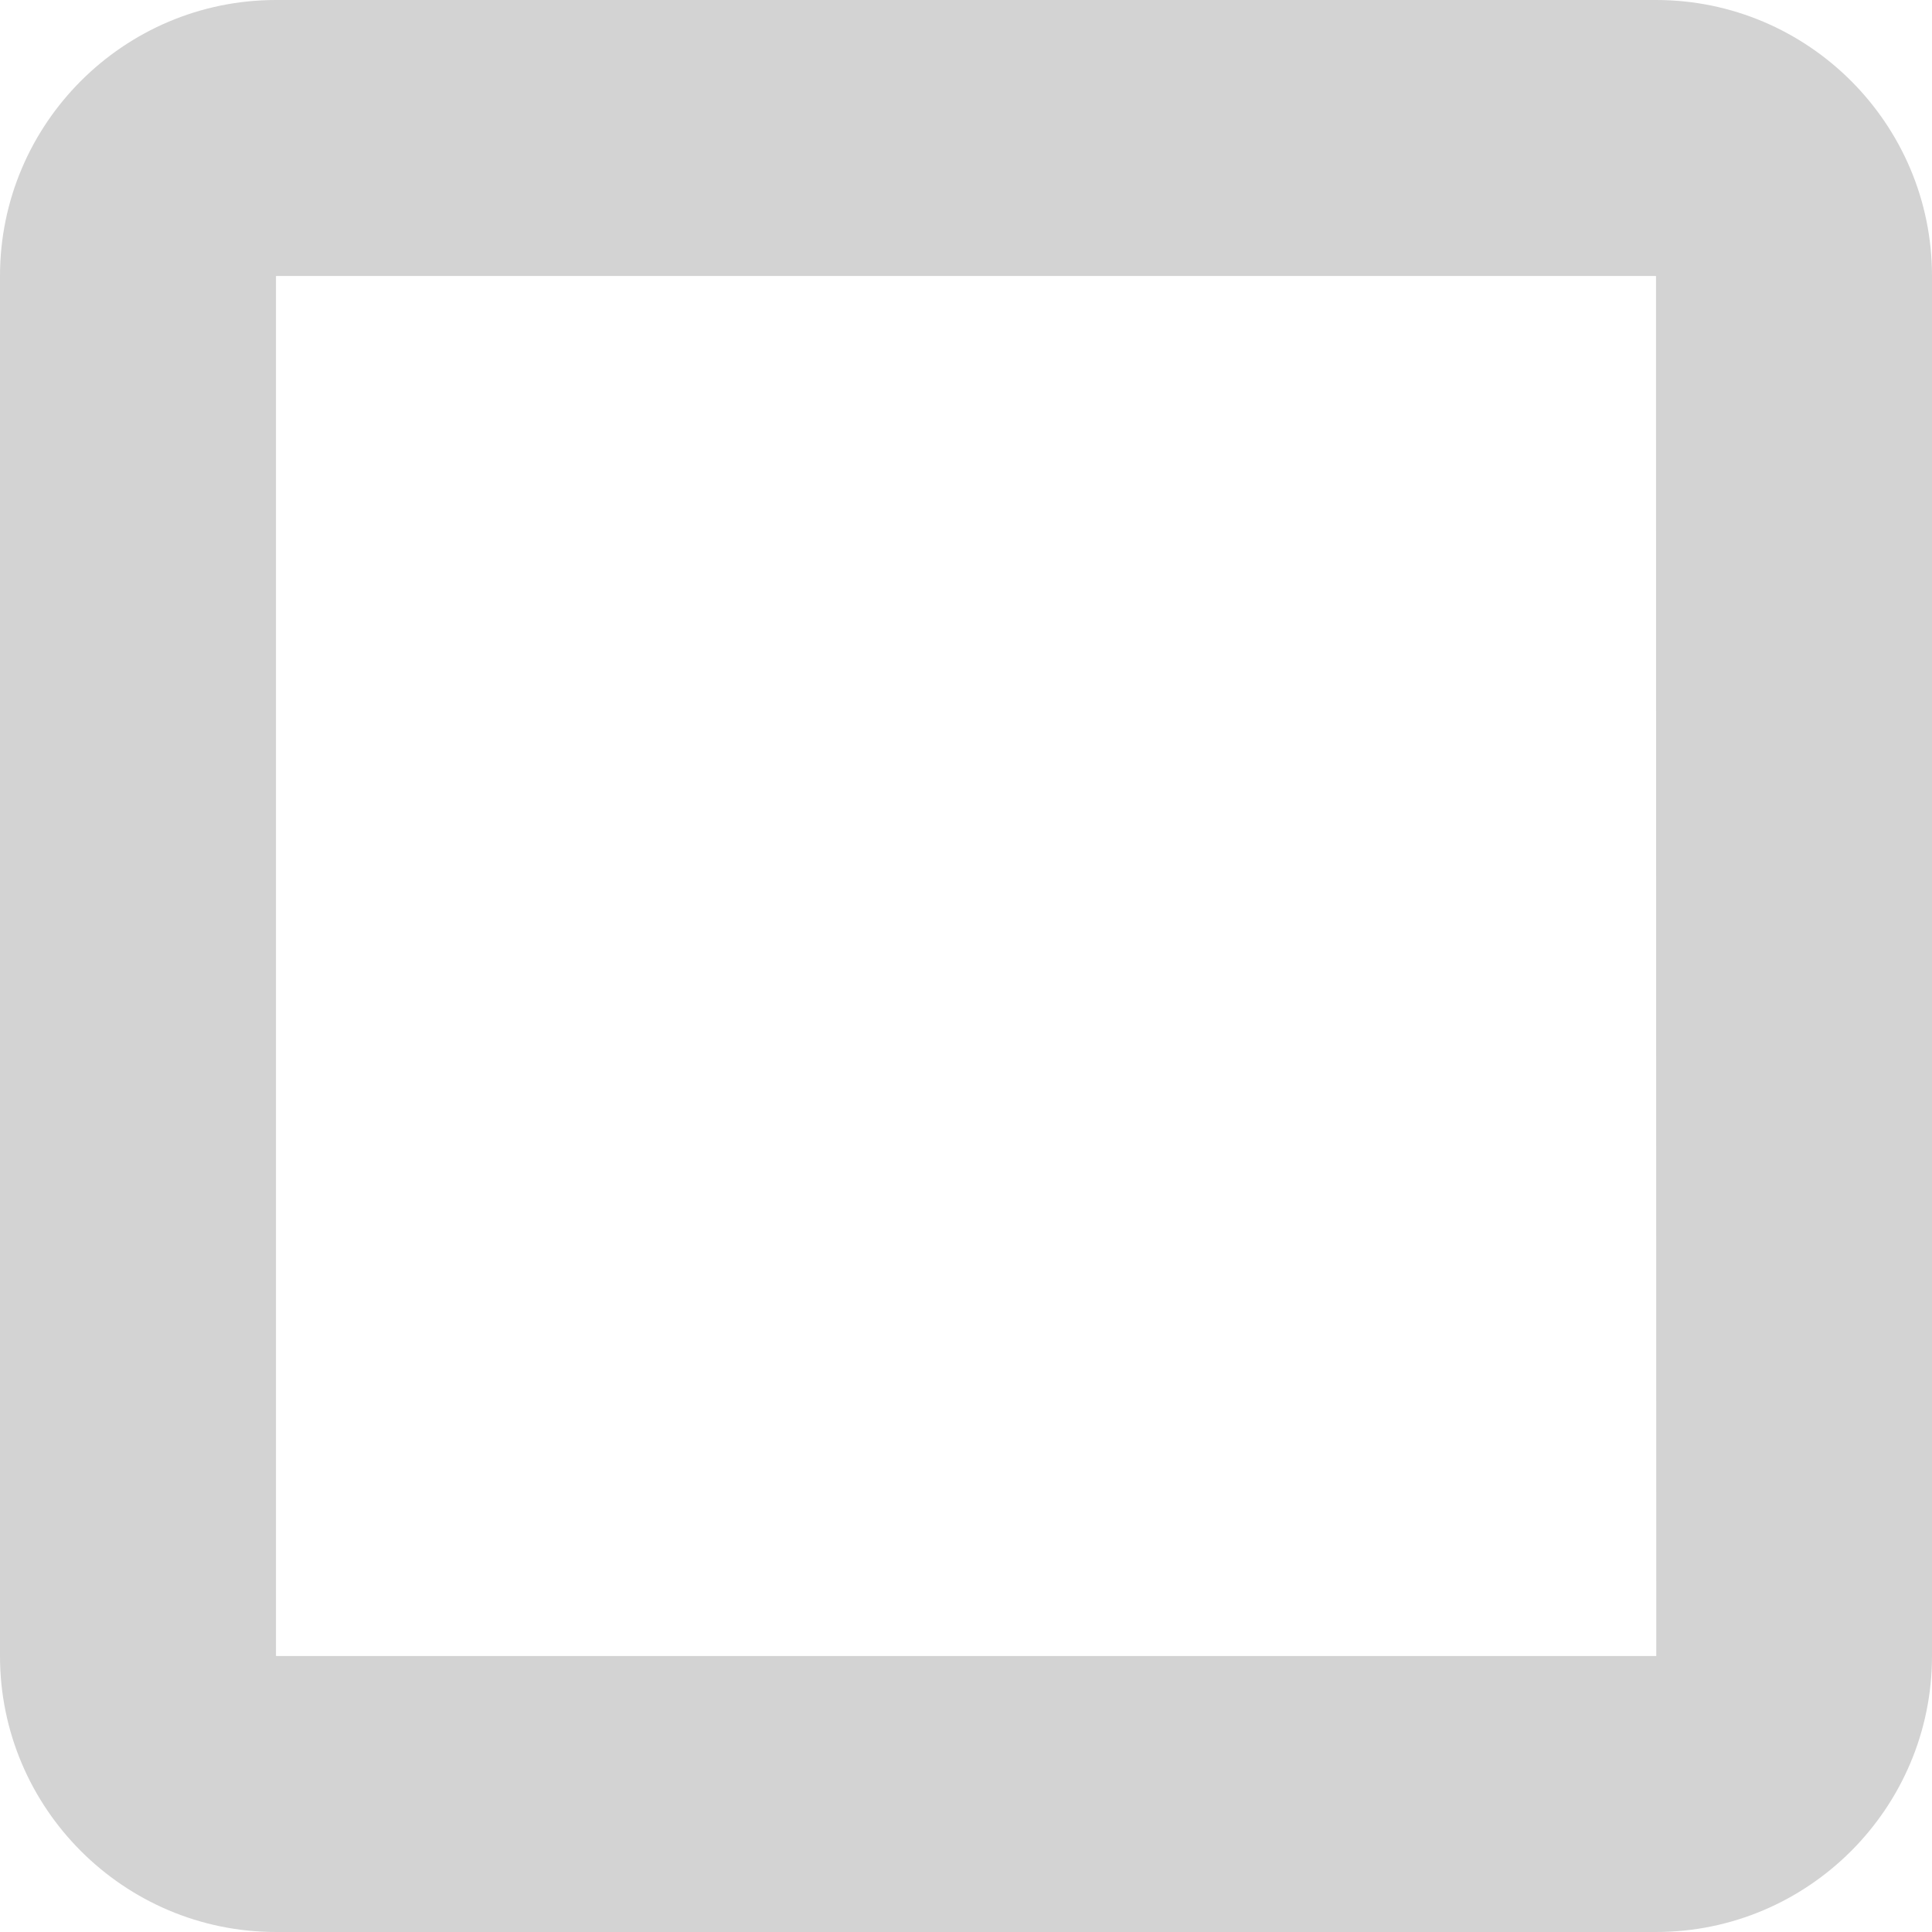
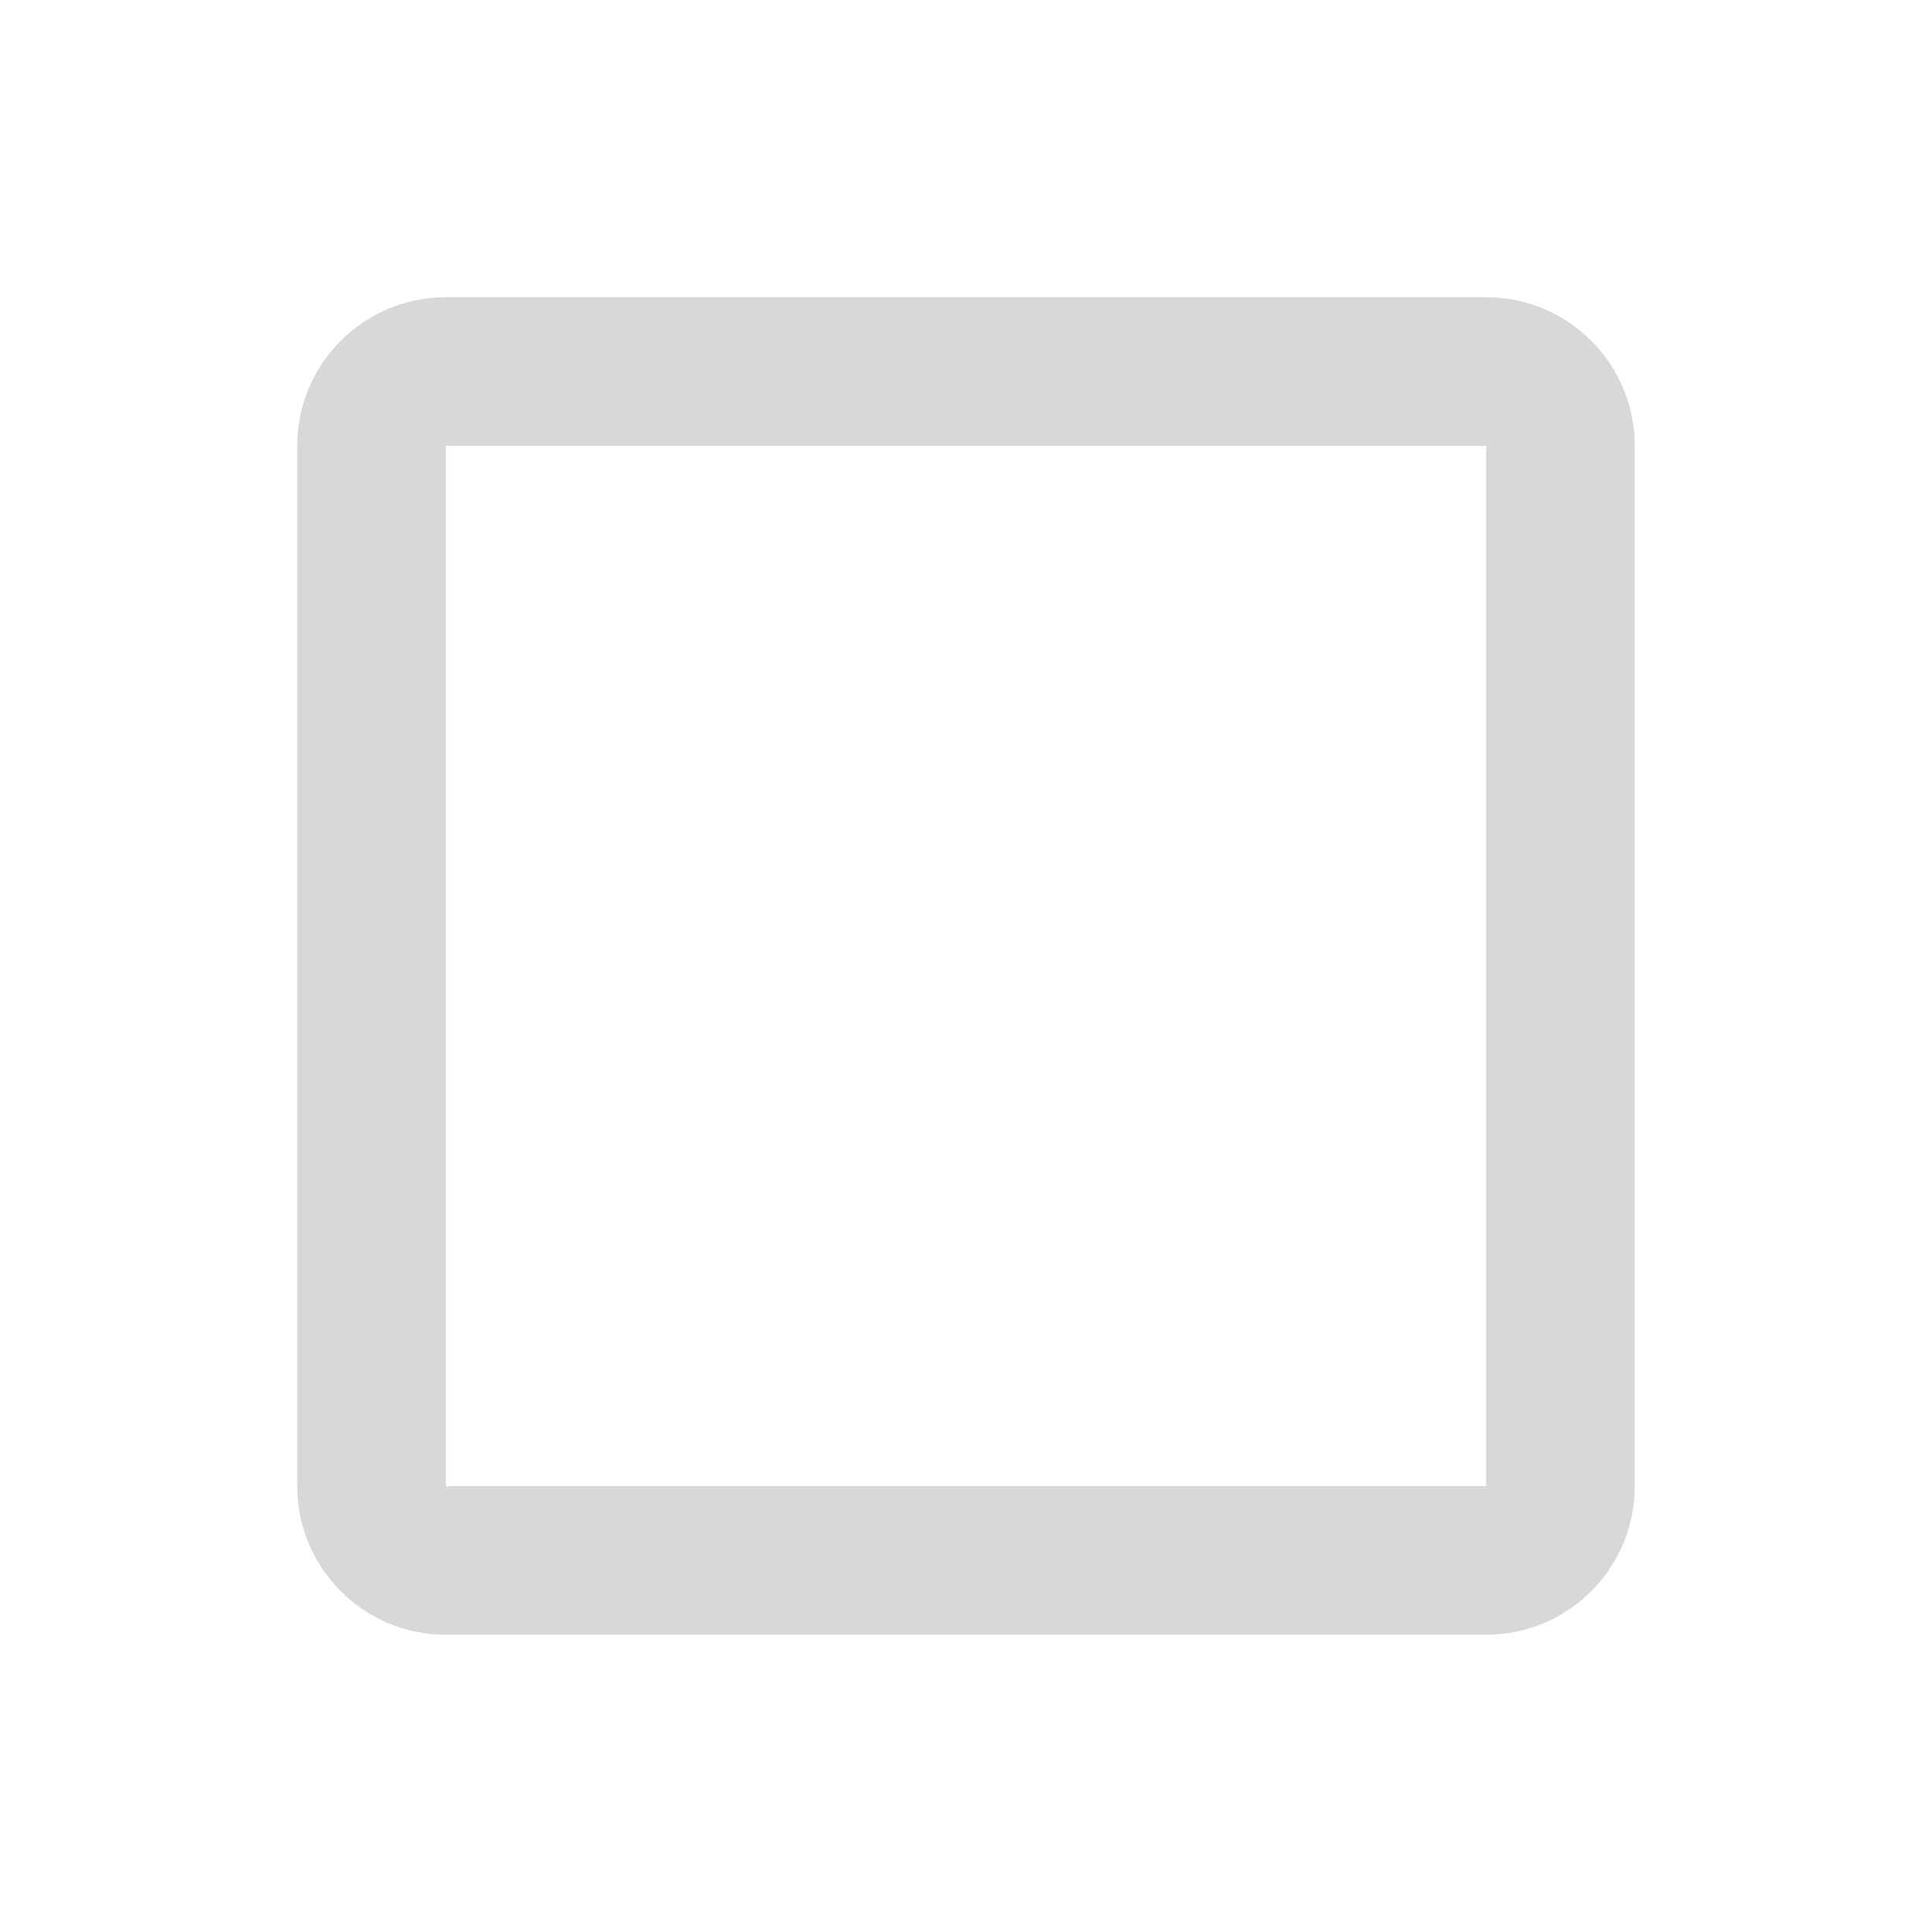
- <svg xmlns="http://www.w3.org/2000/svg" width="14" height="14" viewBox="0 0 14 14" fill="none">
-   <path d="M2 0C0.897 0 0 0.897 0 2V12C0 13.103 0.897 14 2 14H12C13.103 14 14 13.103 14 12V2C14 0.897 13.103 0 12 0H2ZM2 12V2H12L12.002 12H2Z" fill="#D3D3D3" />
+ <svg xmlns="http://www.w3.org/2000/svg" id="Layer_1" data-name="Layer 1" viewBox="0 0 26 26">
+   <defs>
+     <style>.cls-1{fill:#d8d8d8;}</style>
+   </defs>
+   <path class="cls-1" d="M20,6V20H6V6H20m0-2H6A2,2,0,0,0,4,6V20a2,2,0,0,0,2,2H20a2,2,0,0,0,2-2V6A2,2,0,0,0,20,4Z" />
</svg>
